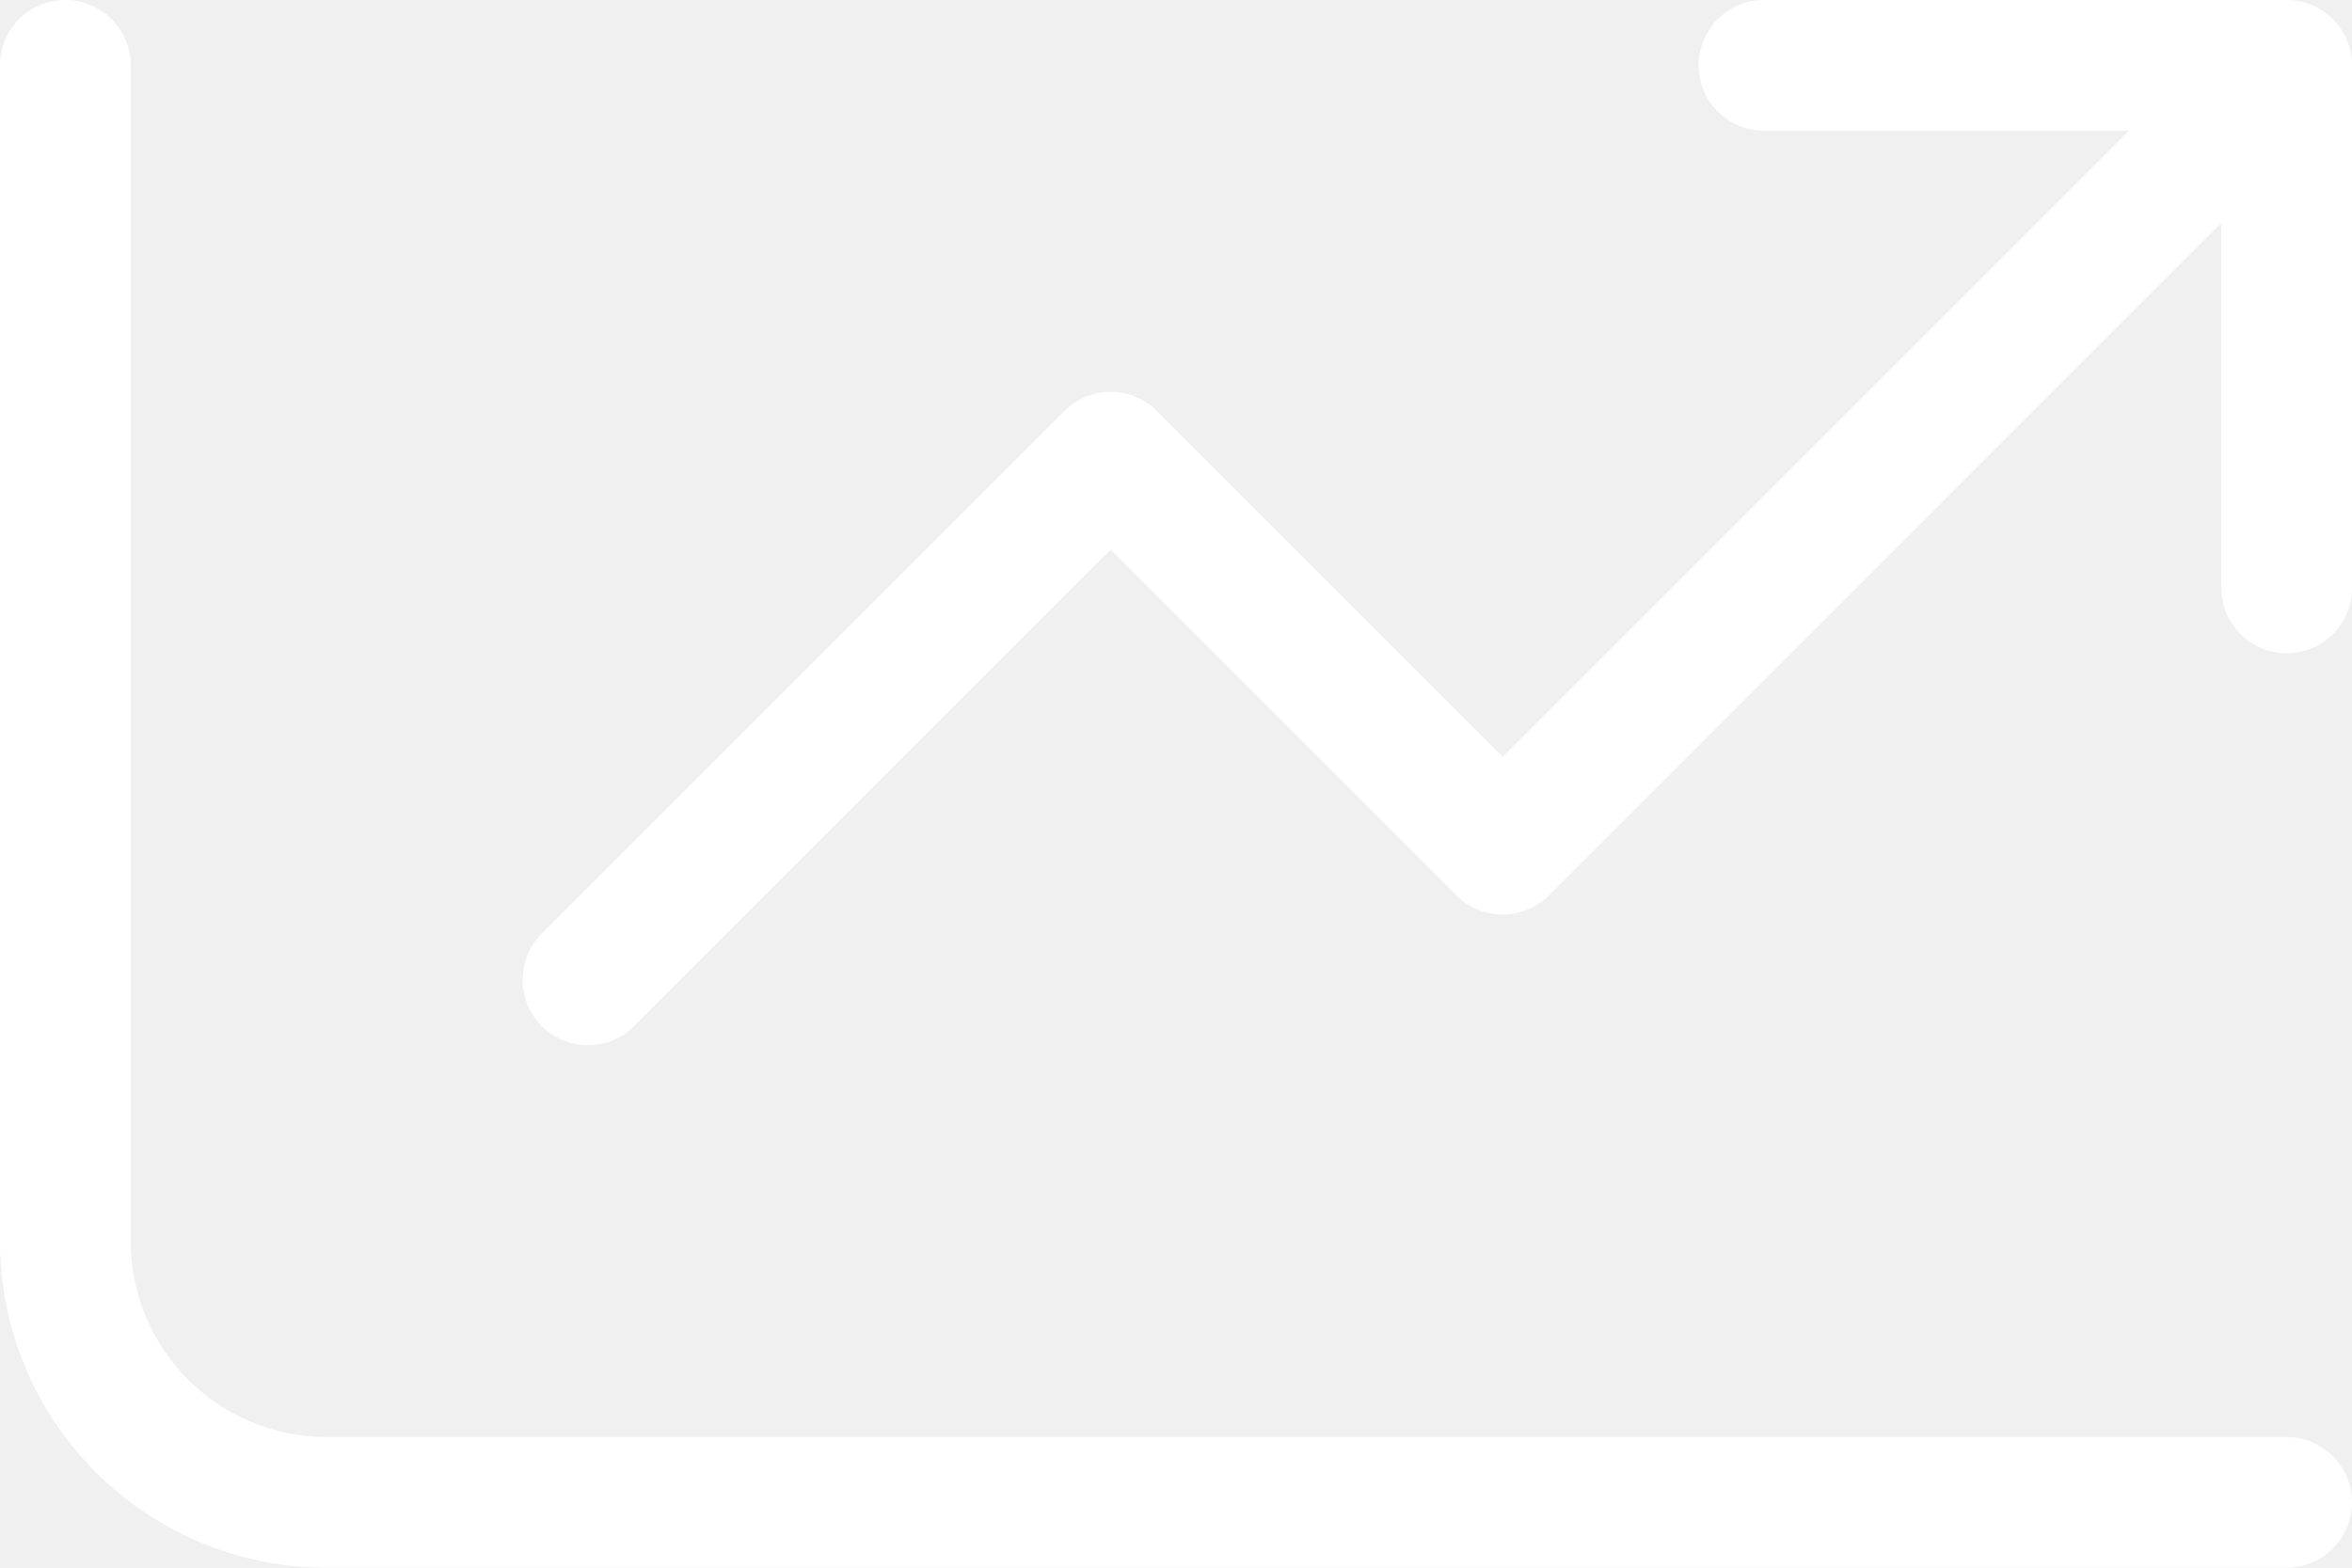
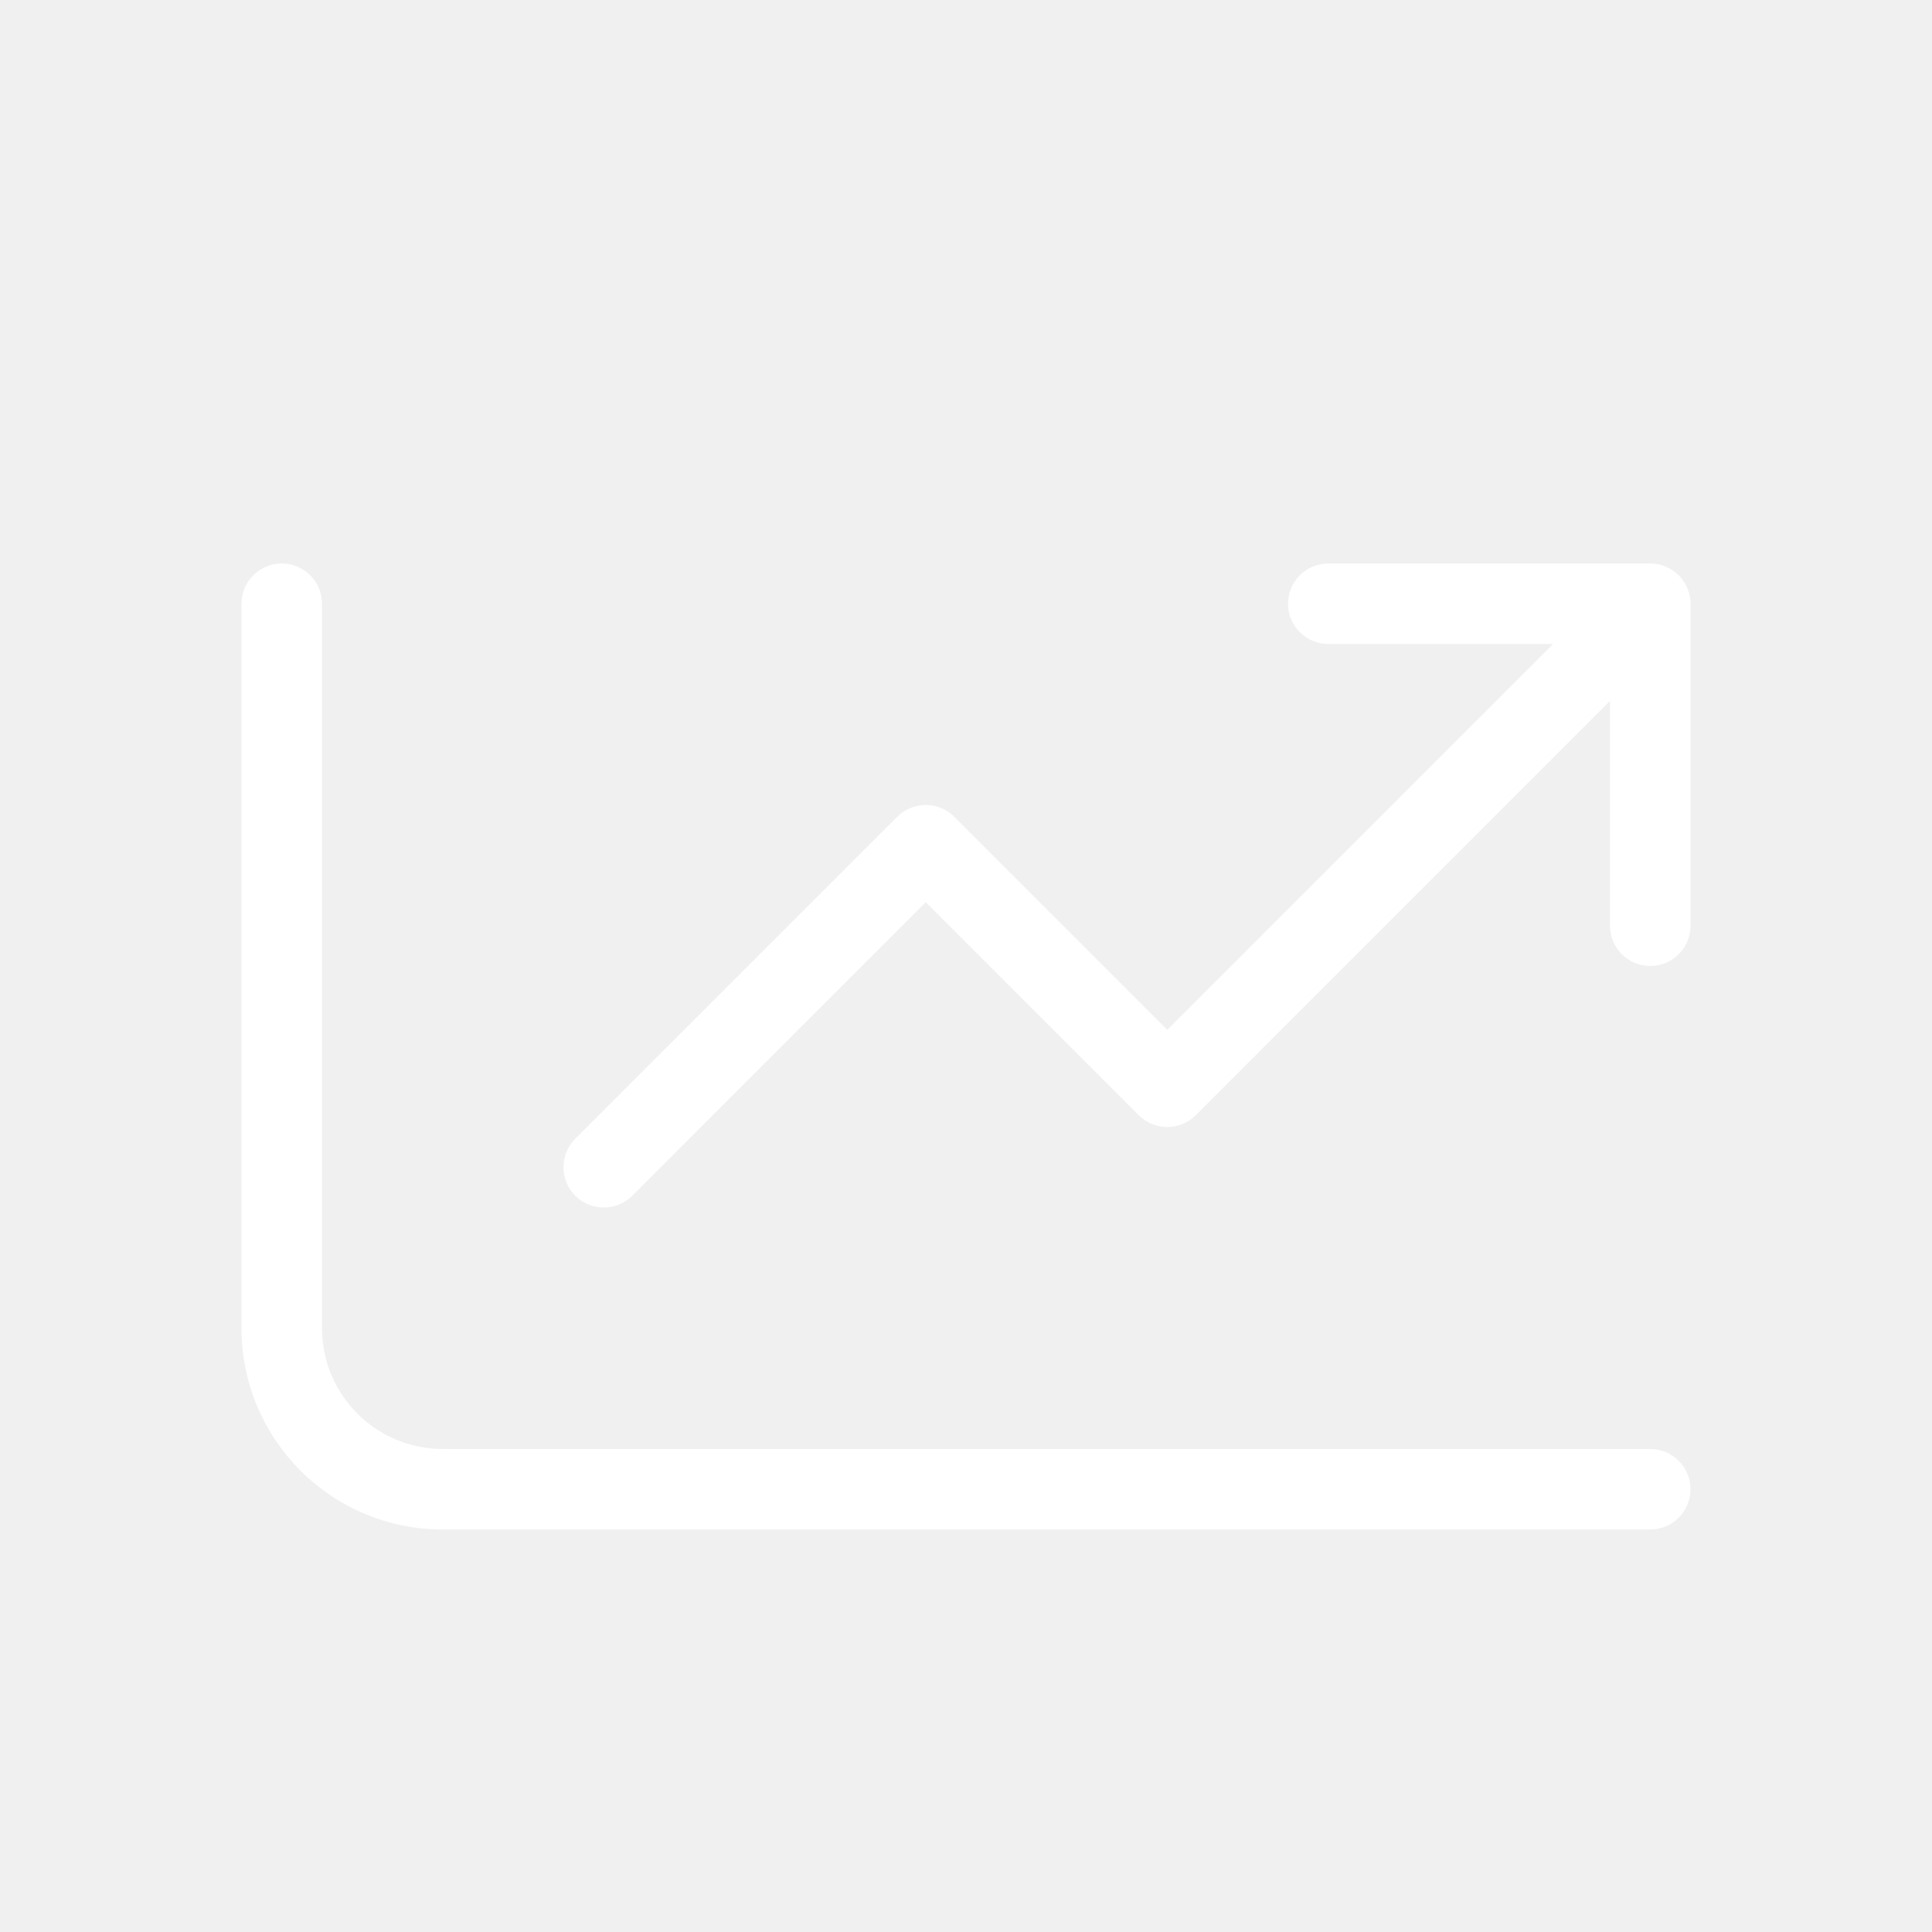
- <svg xmlns="http://www.w3.org/2000/svg" width="18" height="12" viewBox="0 0 18 12" fill="none">
-   <path d="M16.293 1H13.5C13.224 1 13 0.776 13 0.5C13 0.224 13.224 0 13.5 0H17.5C17.776 0 18 0.224 18 0.5V4.5C18 4.776 17.776 5 17.5 5C17.224 5 17 4.776 17 4.5V1.707L11.854 6.854C11.658 7.049 11.342 7.049 11.146 6.854L8.5 4.207L4.854 7.854C4.658 8.049 4.342 8.049 4.146 7.854C3.951 7.658 3.951 7.342 4.146 7.146L8.146 3.146C8.342 2.951 8.658 2.951 8.854 3.146L11.5 5.793L16.293 1ZM17.5 11C17.776 11 18 11.224 18 11.5C18 11.776 17.776 12 17.5 12H2.5C1.119 12 0 10.881 0 9.5V0.5C0 0.224 0.224 0 0.5 0C0.776 0 1 0.224 1 0.5V9.5C1 10.328 1.672 11 2.5 11H17.5Z" fill="white" />
+ <svg xmlns="http://www.w3.org/2000/svg" width="24" height="24" viewBox="0 0 24 24" fill="none">
+   <path d="M19.293 8H16.5C16.224 8 16 7.776 16 7.5C16 7.224 16.224 7 16.5 7H20.5C20.776 7 21 7.224 21 7.5V11.5C21 11.776 20.776 12 20.5 12C20.224 12 20 11.776 20 11.5V8.707L14.854 13.854C14.658 14.049 14.342 14.049 14.146 13.854L11.5 11.207L7.854 14.854C7.658 15.049 7.342 15.049 7.146 14.854C6.951 14.658 6.951 14.342 7.146 14.146L11.146 10.146C11.342 9.951 11.658 9.951 11.854 10.146L14.5 12.793L19.293 8ZM20.5 18C20.776 18 21 18.224 21 18.5C21 18.776 20.776 19 20.5 19H5.5C4.119 19 3 17.881 3 16.5V7.5C3 7.224 3.224 7 3.5 7C3.776 7 4 7.224 4 7.5V16.5C4 17.328 4.672 18 5.5 18H20.5Z" fill="white" />
</svg>
